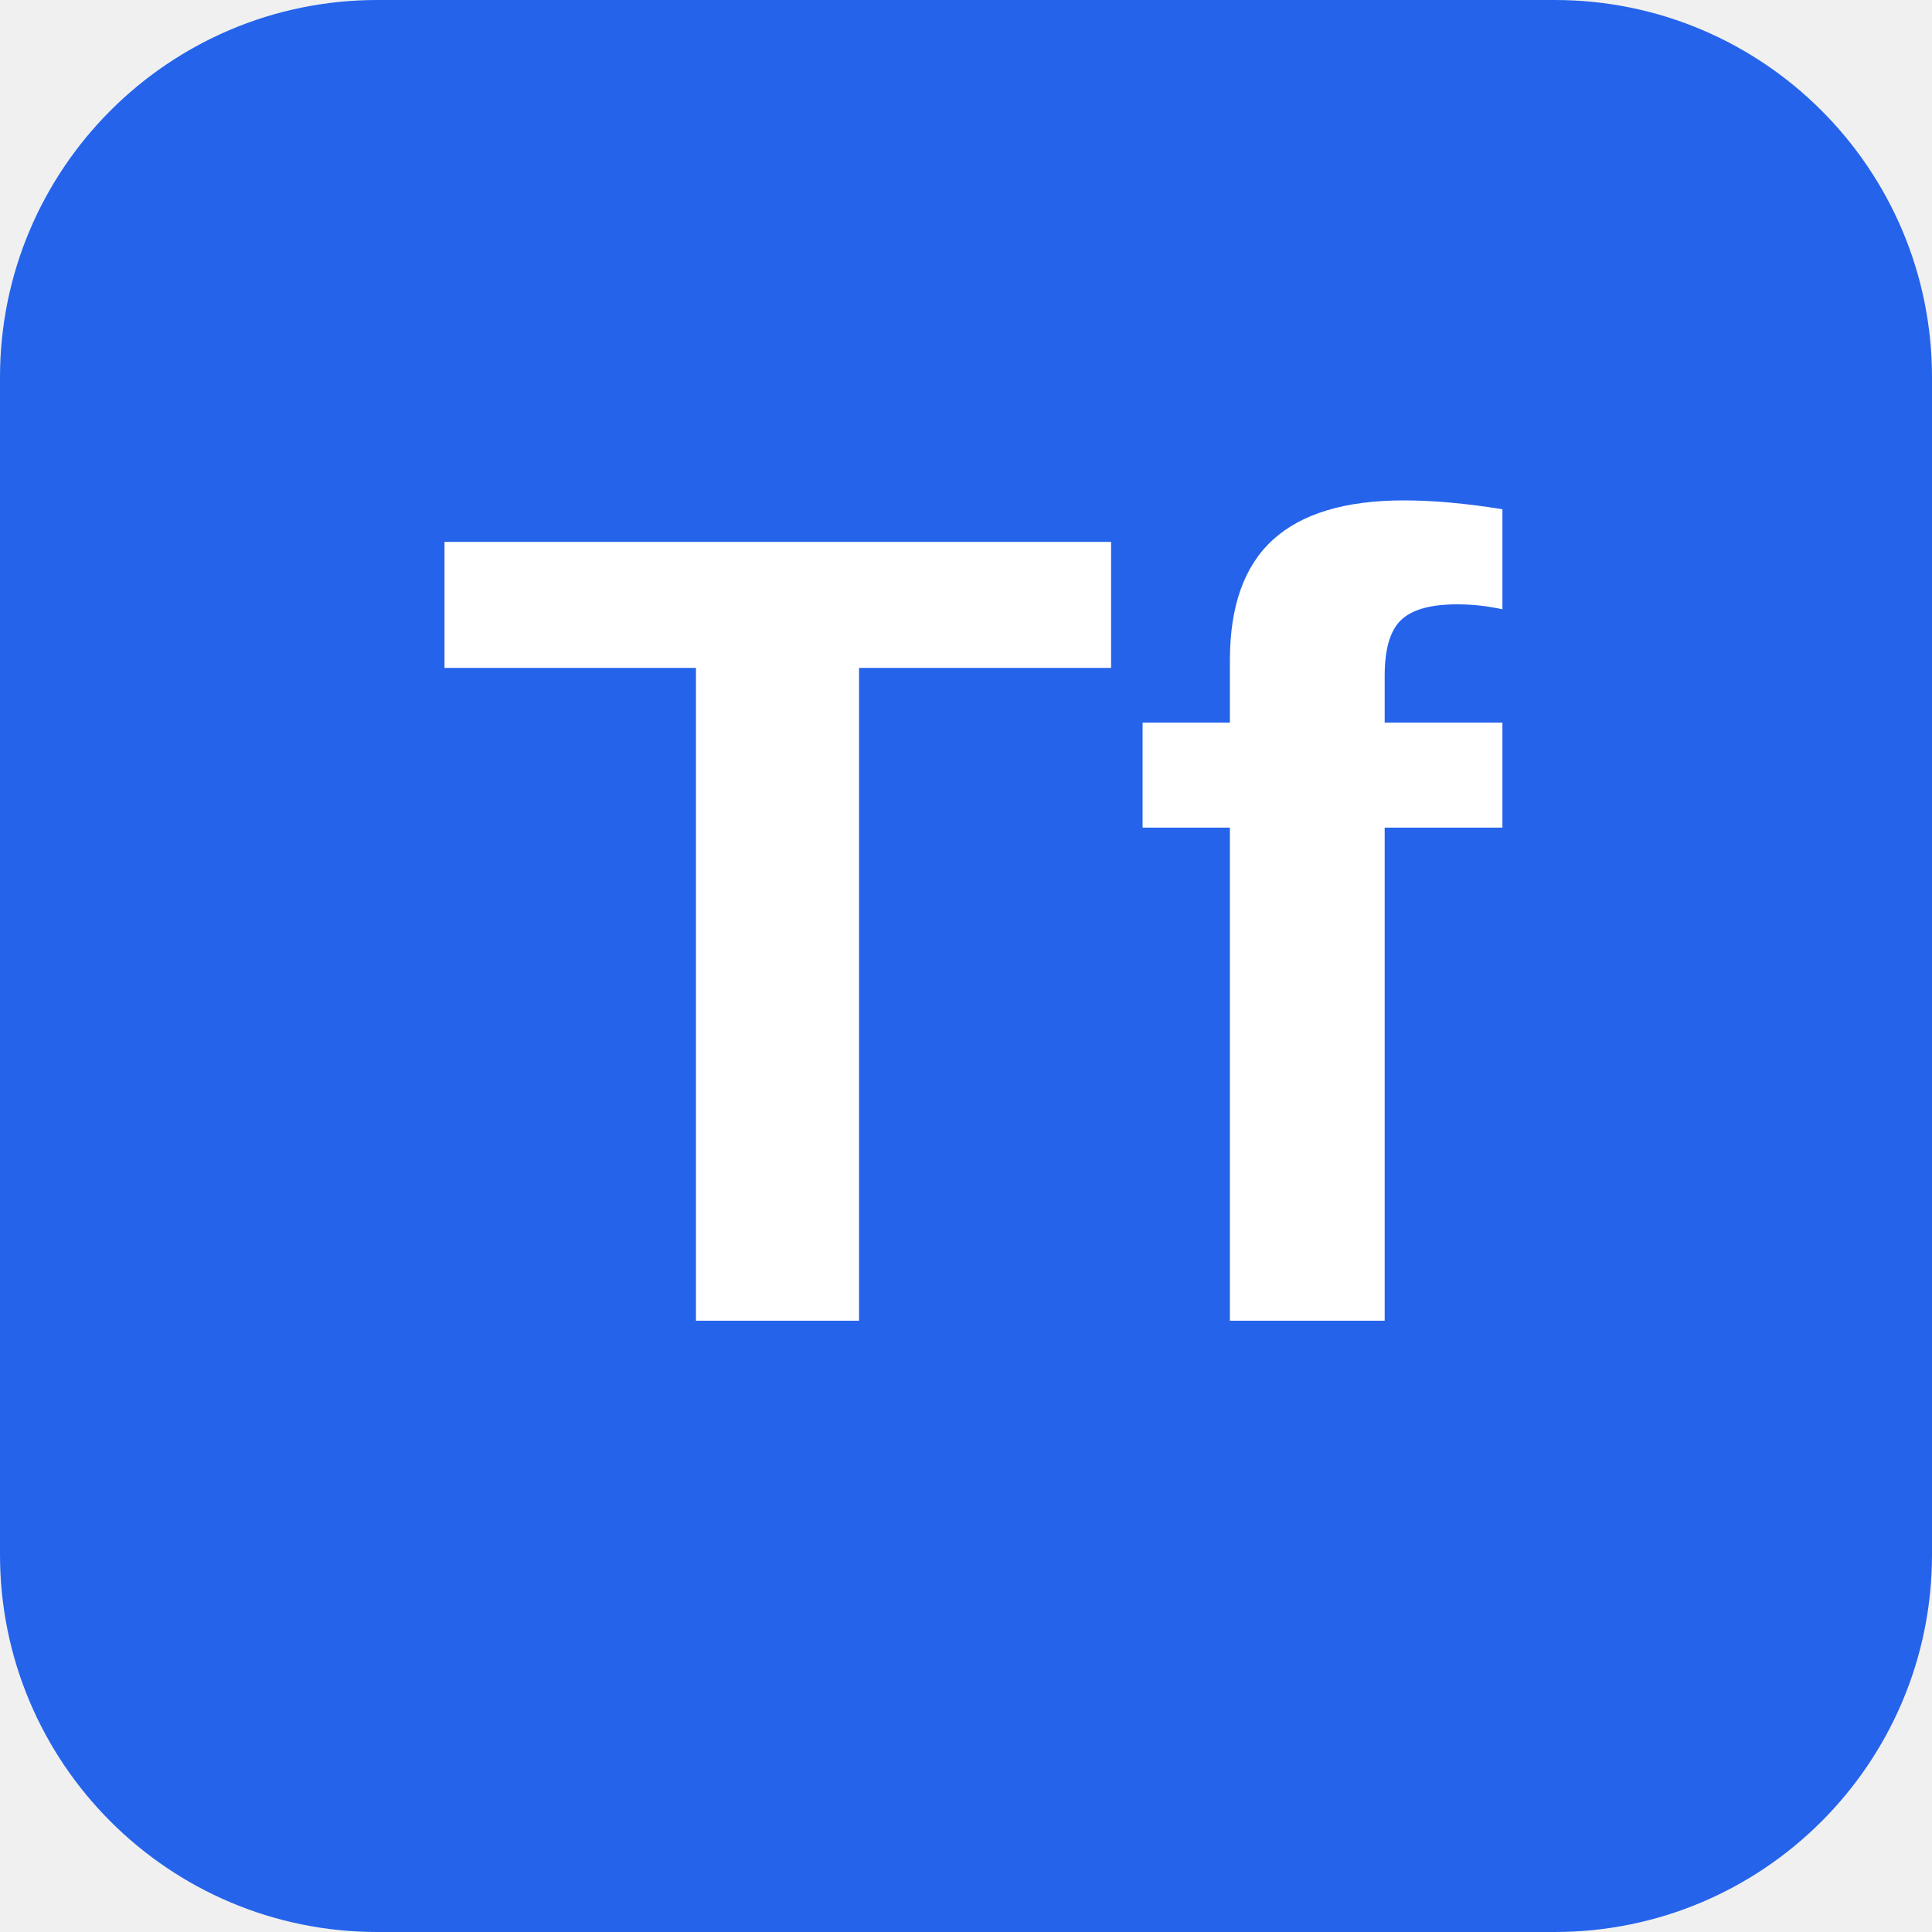
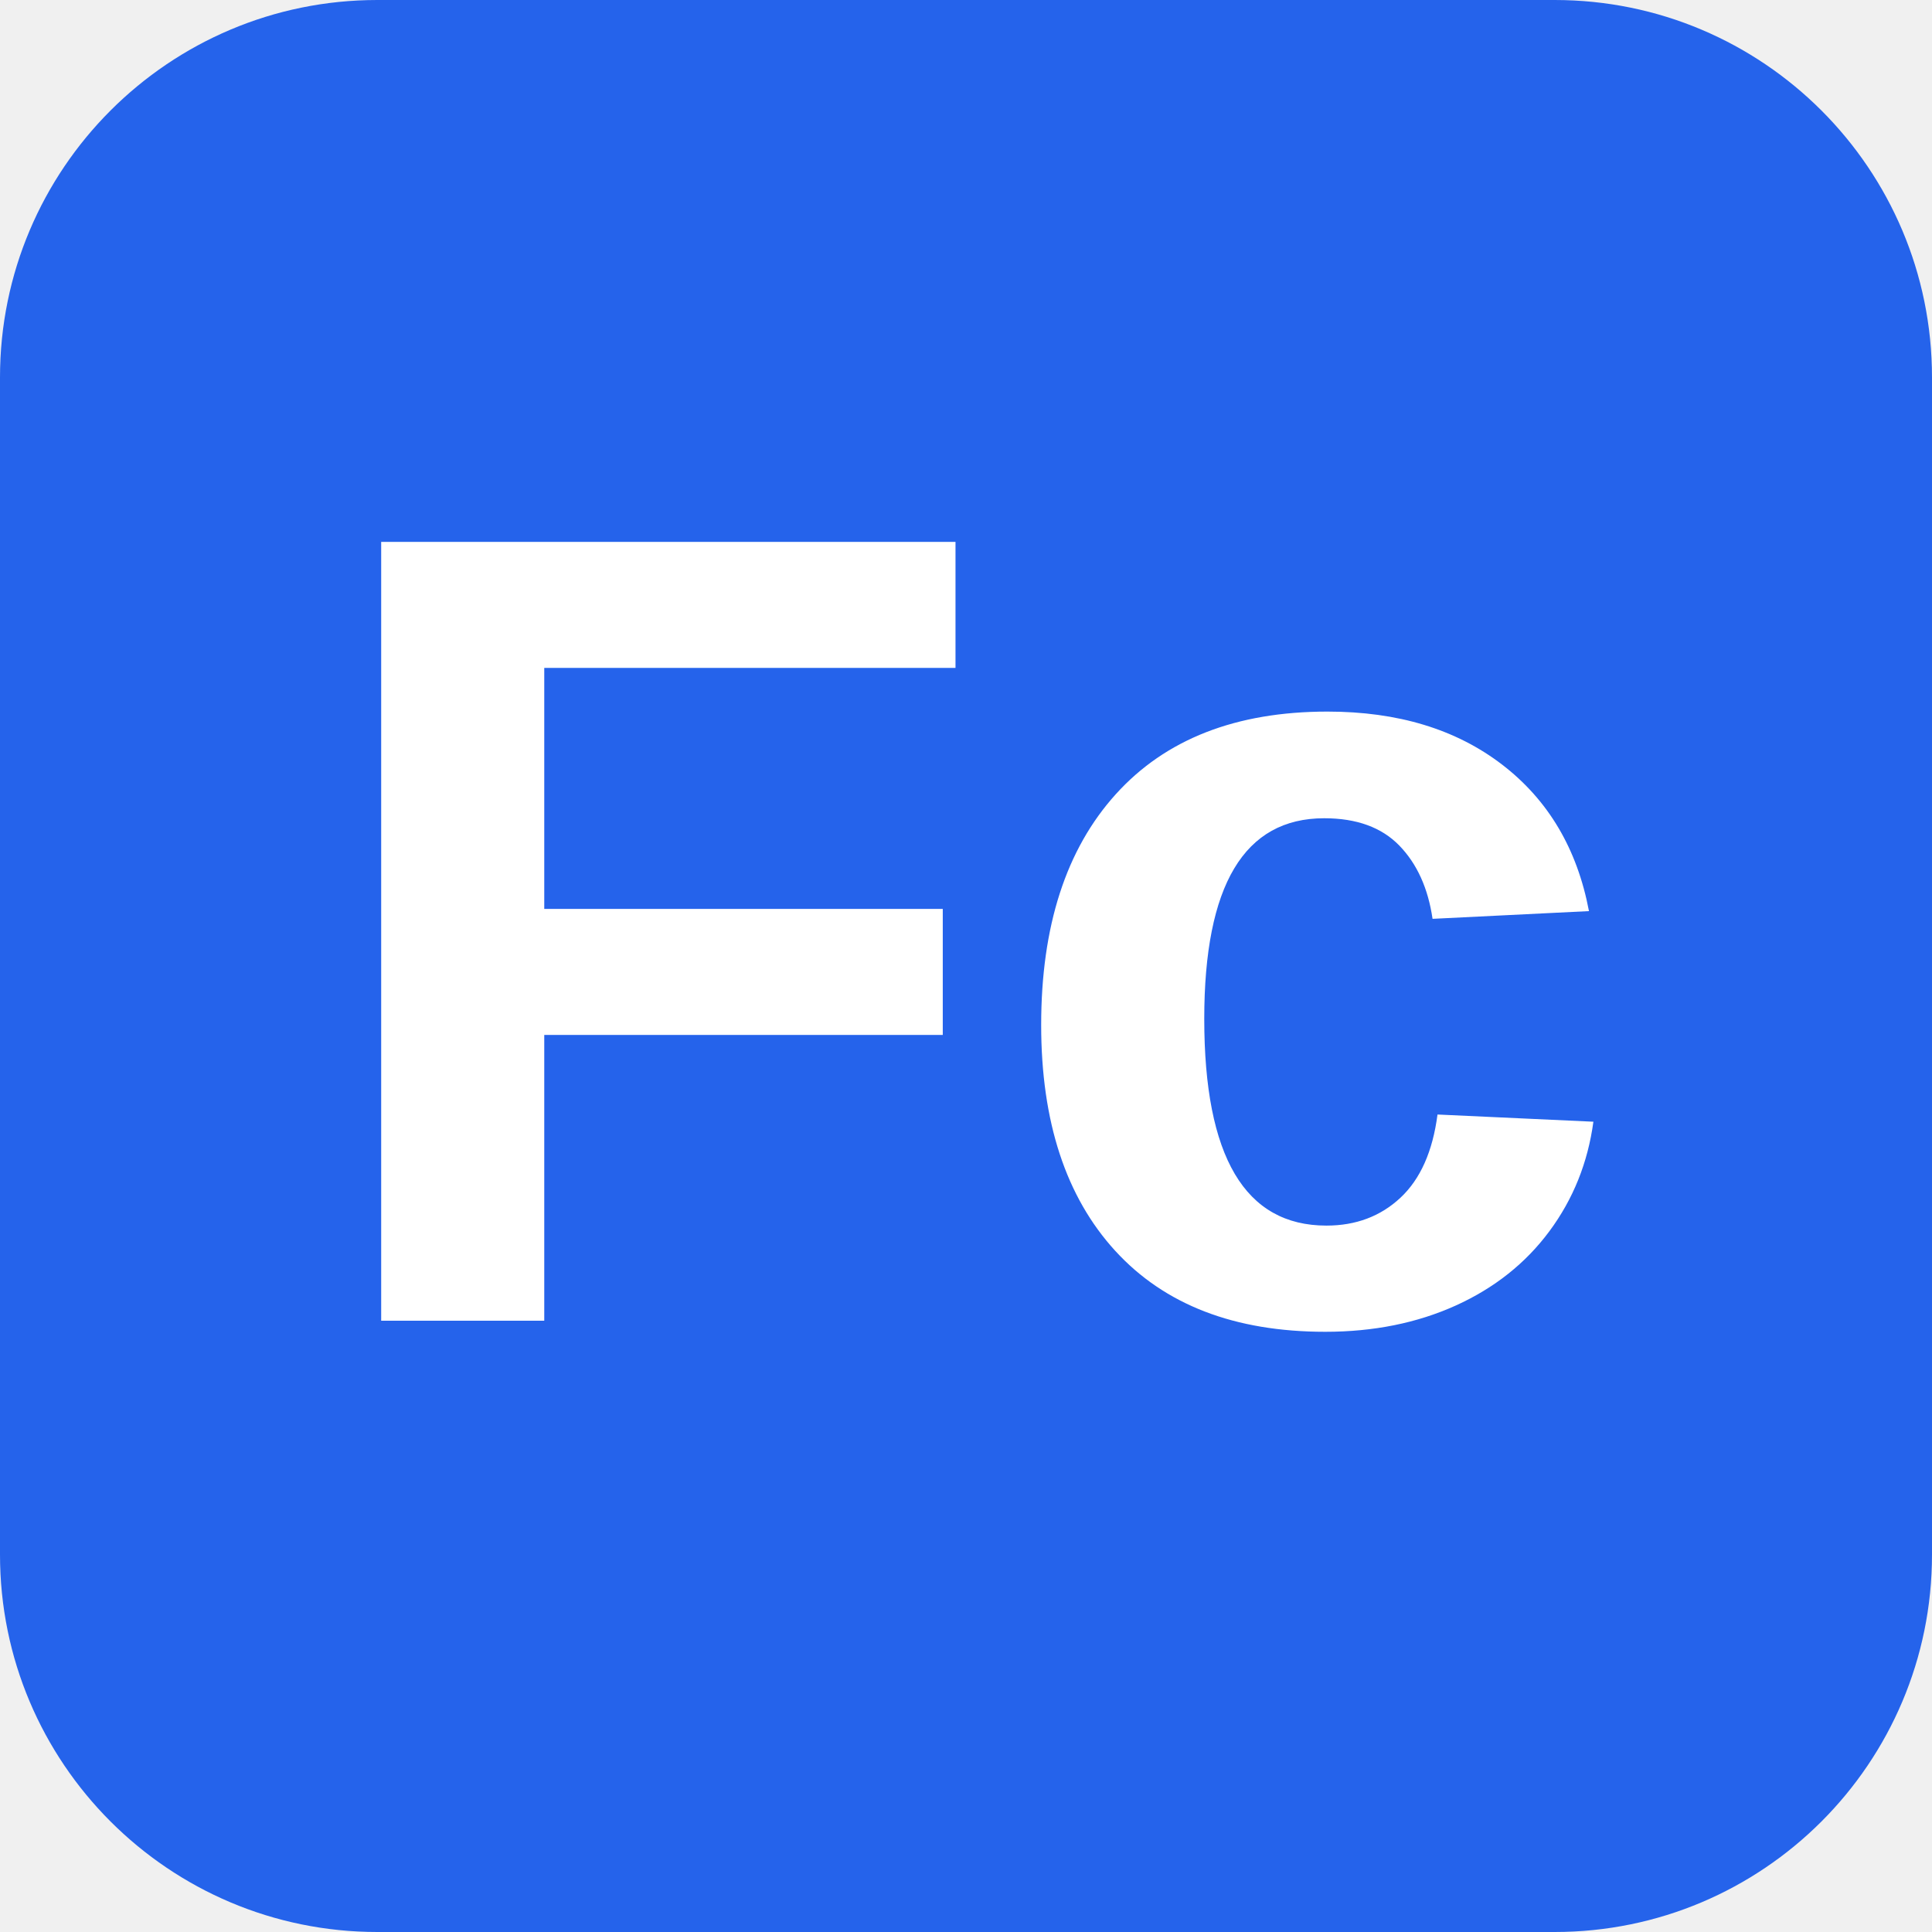
<svg xmlns="http://www.w3.org/2000/svg" viewBox="0 0 512 512">
  <rect width="512" height="512" rx="100" fill="#2563EB" />
-   <text x="256" y="350" font-family="Arial, sans-serif" font-size="300" font-weight="bold" text-anchor="middle" fill="white">Tf</text>
+   <text x="256" y="350" font-family="Arial, sans-serif" font-size="300" font-weight="bold" text-anchor="middle" fill="white">Fc</text>
</svg>
